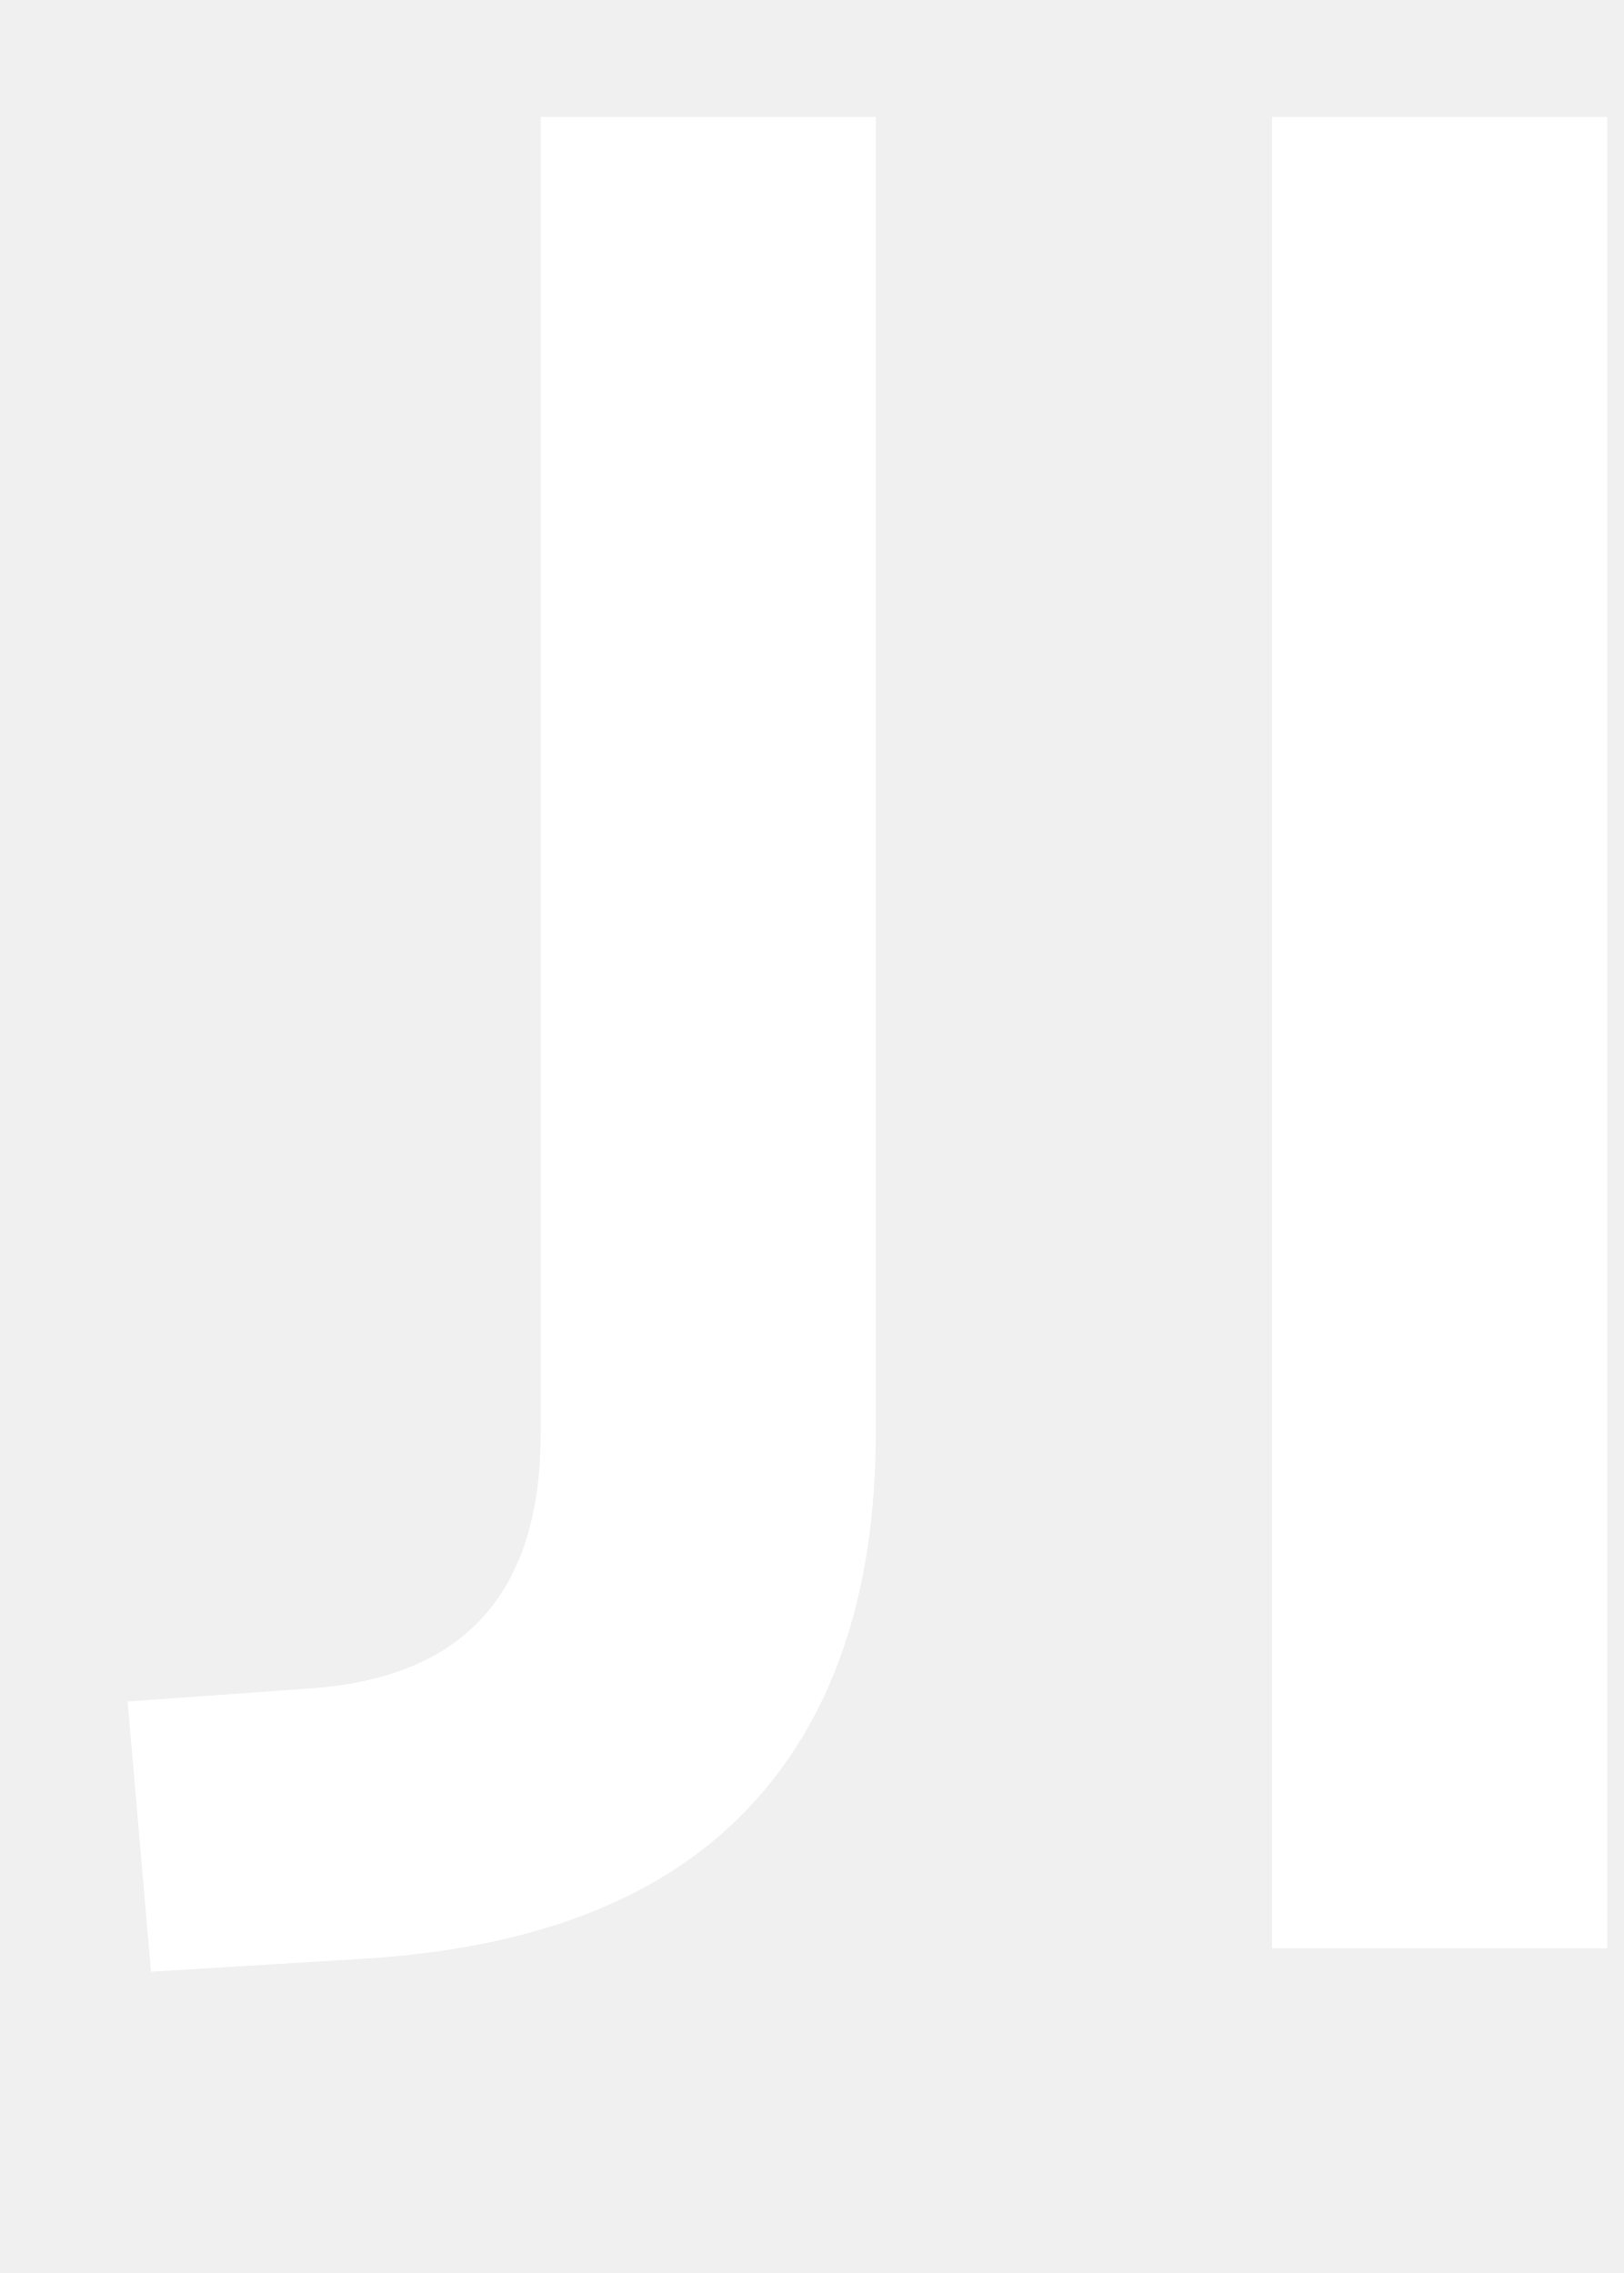
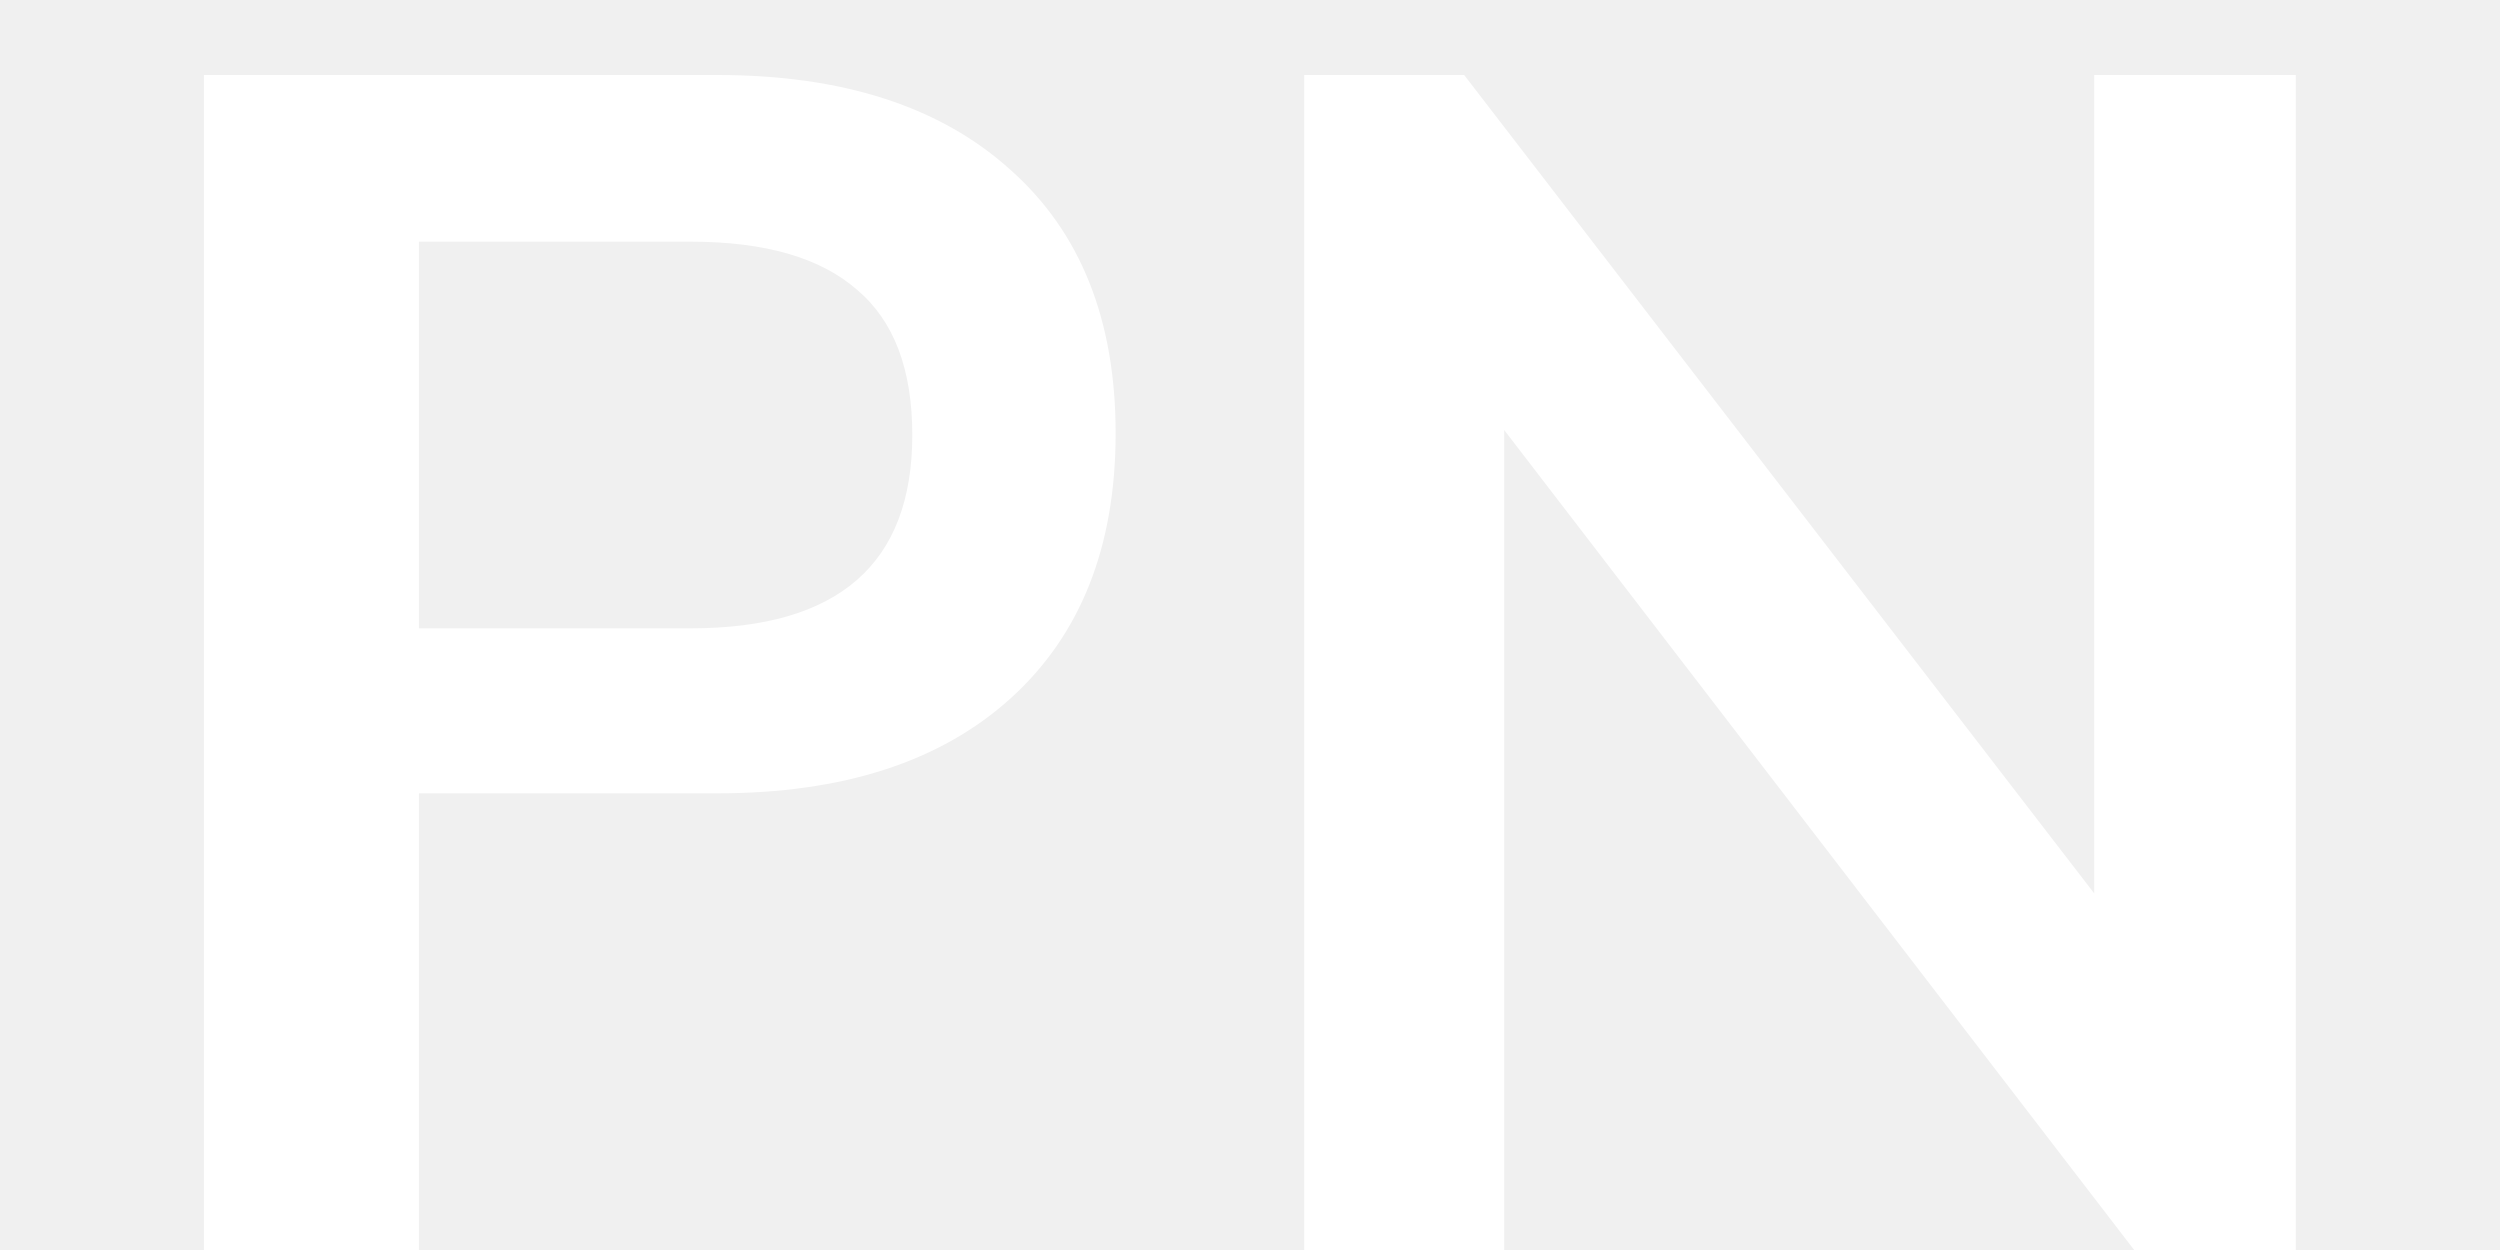
- <svg xmlns="http://www.w3.org/2000/svg" width="5" height="7" viewBox="0 0 5 7" fill="none">
-   <path d="M0.393 5.24L0.953 5.2C1.428 5.168 1.665 4.907 1.665 4.416V0.36H2.697V4.408C2.697 4.909 2.564 5.299 2.297 5.576C2.036 5.848 1.644 6 1.121 6.032L0.465 6.072L0.393 5.24ZM3.917 6V0.36H4.949V6H3.917Z" fill="white" />
+ <svg xmlns="http://www.w3.org/2000/svg" width="12" height="6" viewBox="0 0 12 6" fill="none">
+   <path d="M0.979 0.36H3.443C4.046 0.36 4.515 0.512 4.851 0.816C5.187 1.115 5.355 1.536 5.355 2.08C5.355 2.624 5.187 3.048 4.851 3.352C4.515 3.656 4.046 3.808 3.443 3.808H2.011V6H0.979V0.36ZM3.315 3.016C4.024 3.016 4.379 2.707 4.379 2.088C4.379 1.773 4.291 1.541 4.115 1.392C3.939 1.237 3.672 1.16 3.315 1.16H2.011V3.016H3.315ZM10.052 0.36H11.02V6H10.244L7.22 2.064V6H6.26V0.36H7.028L10.052 4.288V0.36Z" fill="white" />
</svg>
